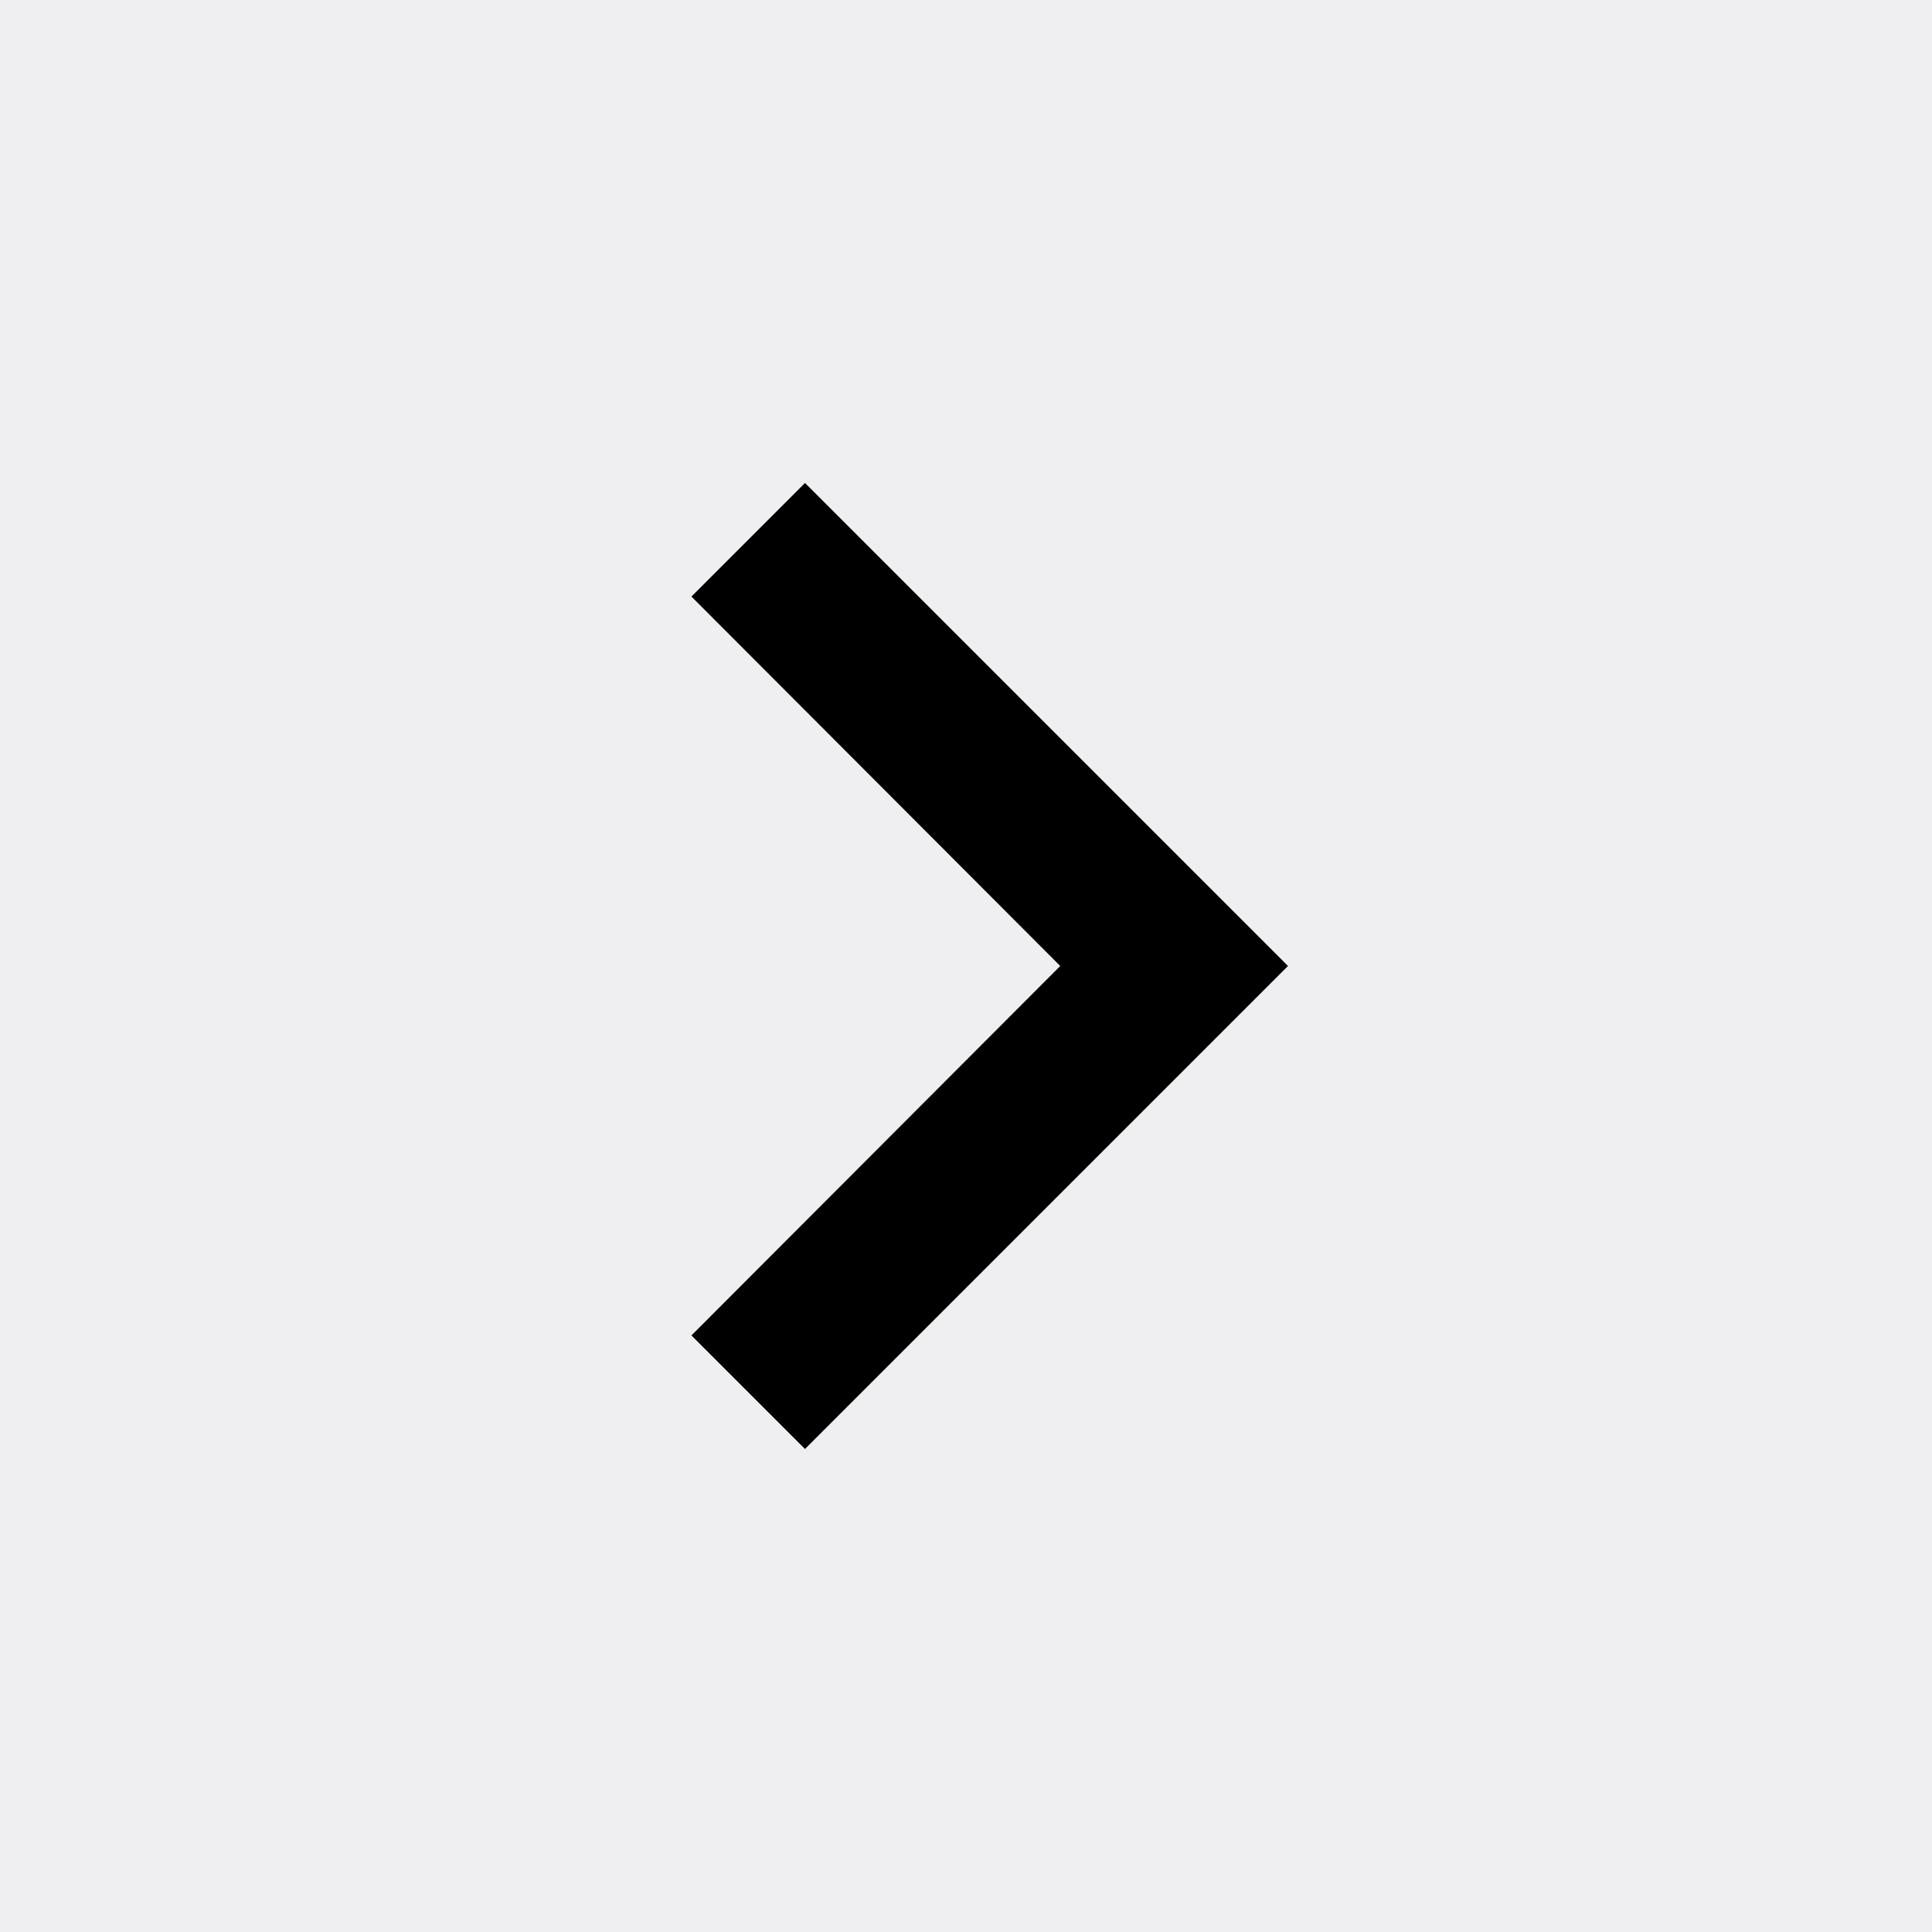
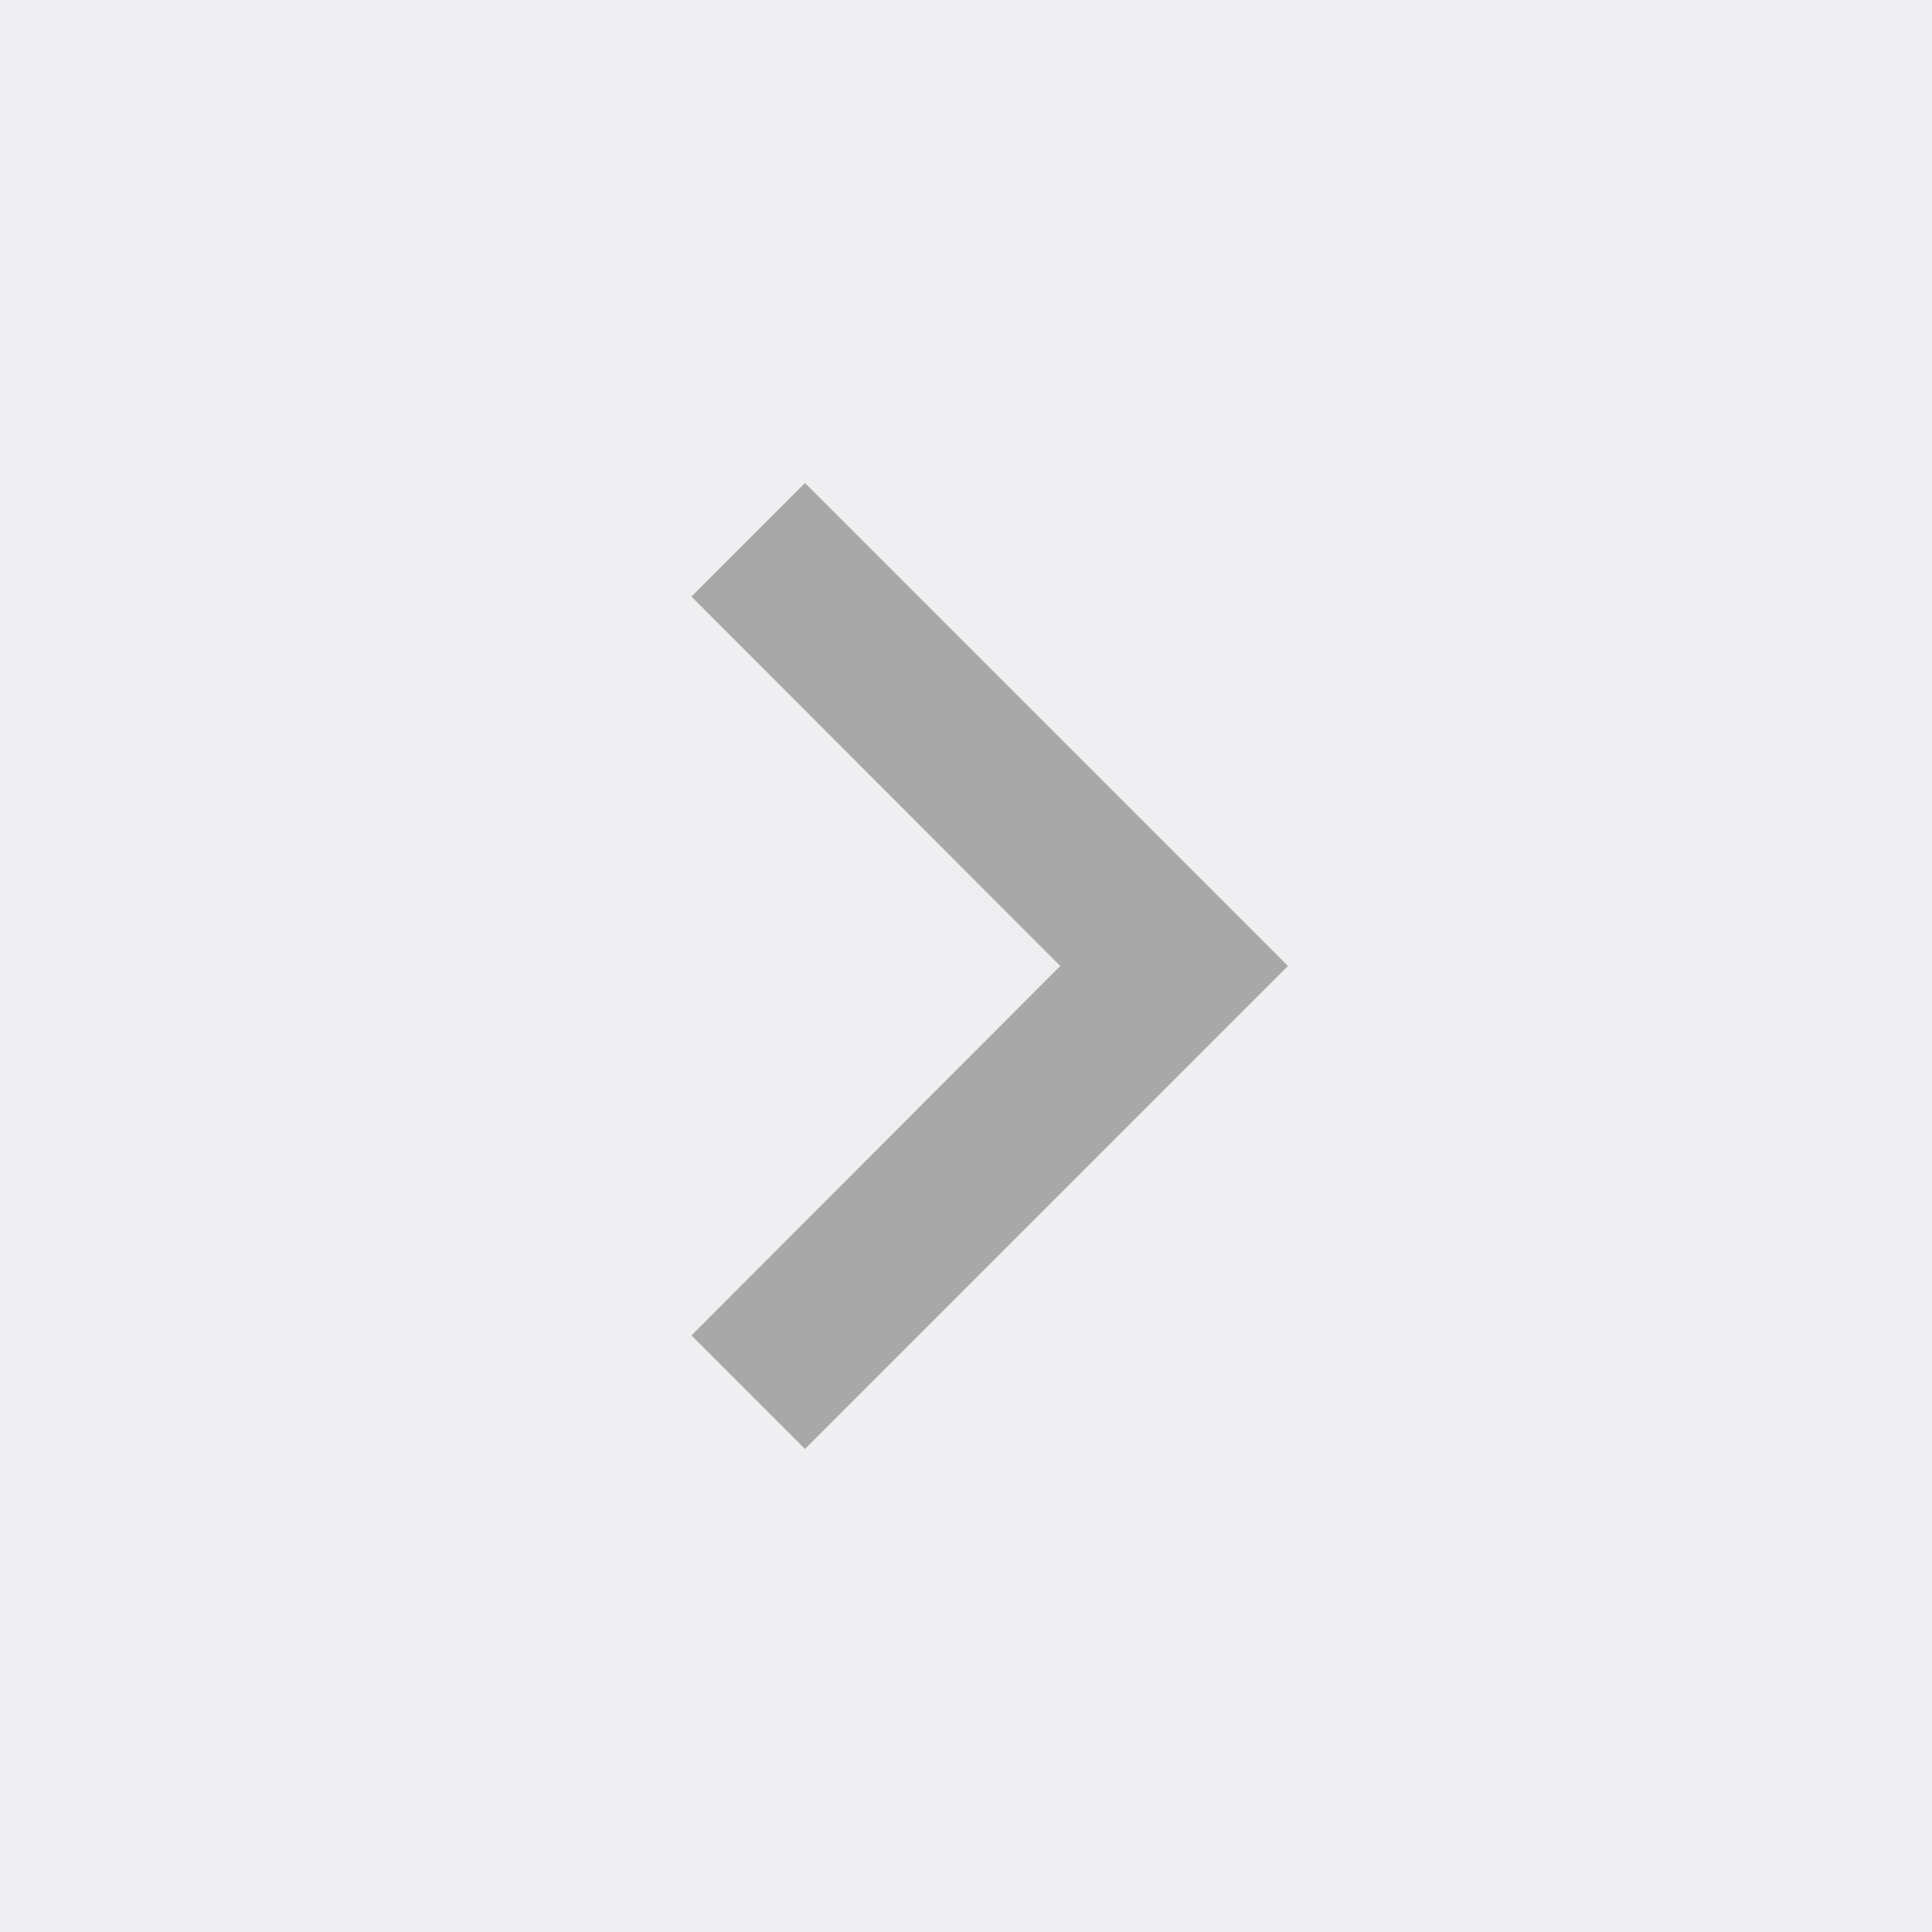
<svg xmlns="http://www.w3.org/2000/svg" width="9" height="9" viewBox="0 0 9 9" fill="none">
  <rect width="9" height="9" fill="#EFEFF2" />
-   <path d="M3.221 6.221L4.939 4.5L3.221 2.779L3.75 2.25L6 4.5L3.75 6.75L3.221 6.221Z" fill="black" />
+   <path d="M3.221 6.221L4.939 4.5L3.221 2.779L3.75 2.25L6 4.5L3.75 6.75L3.221 6.221Z" fill="#A8A8A8" />
</svg>
